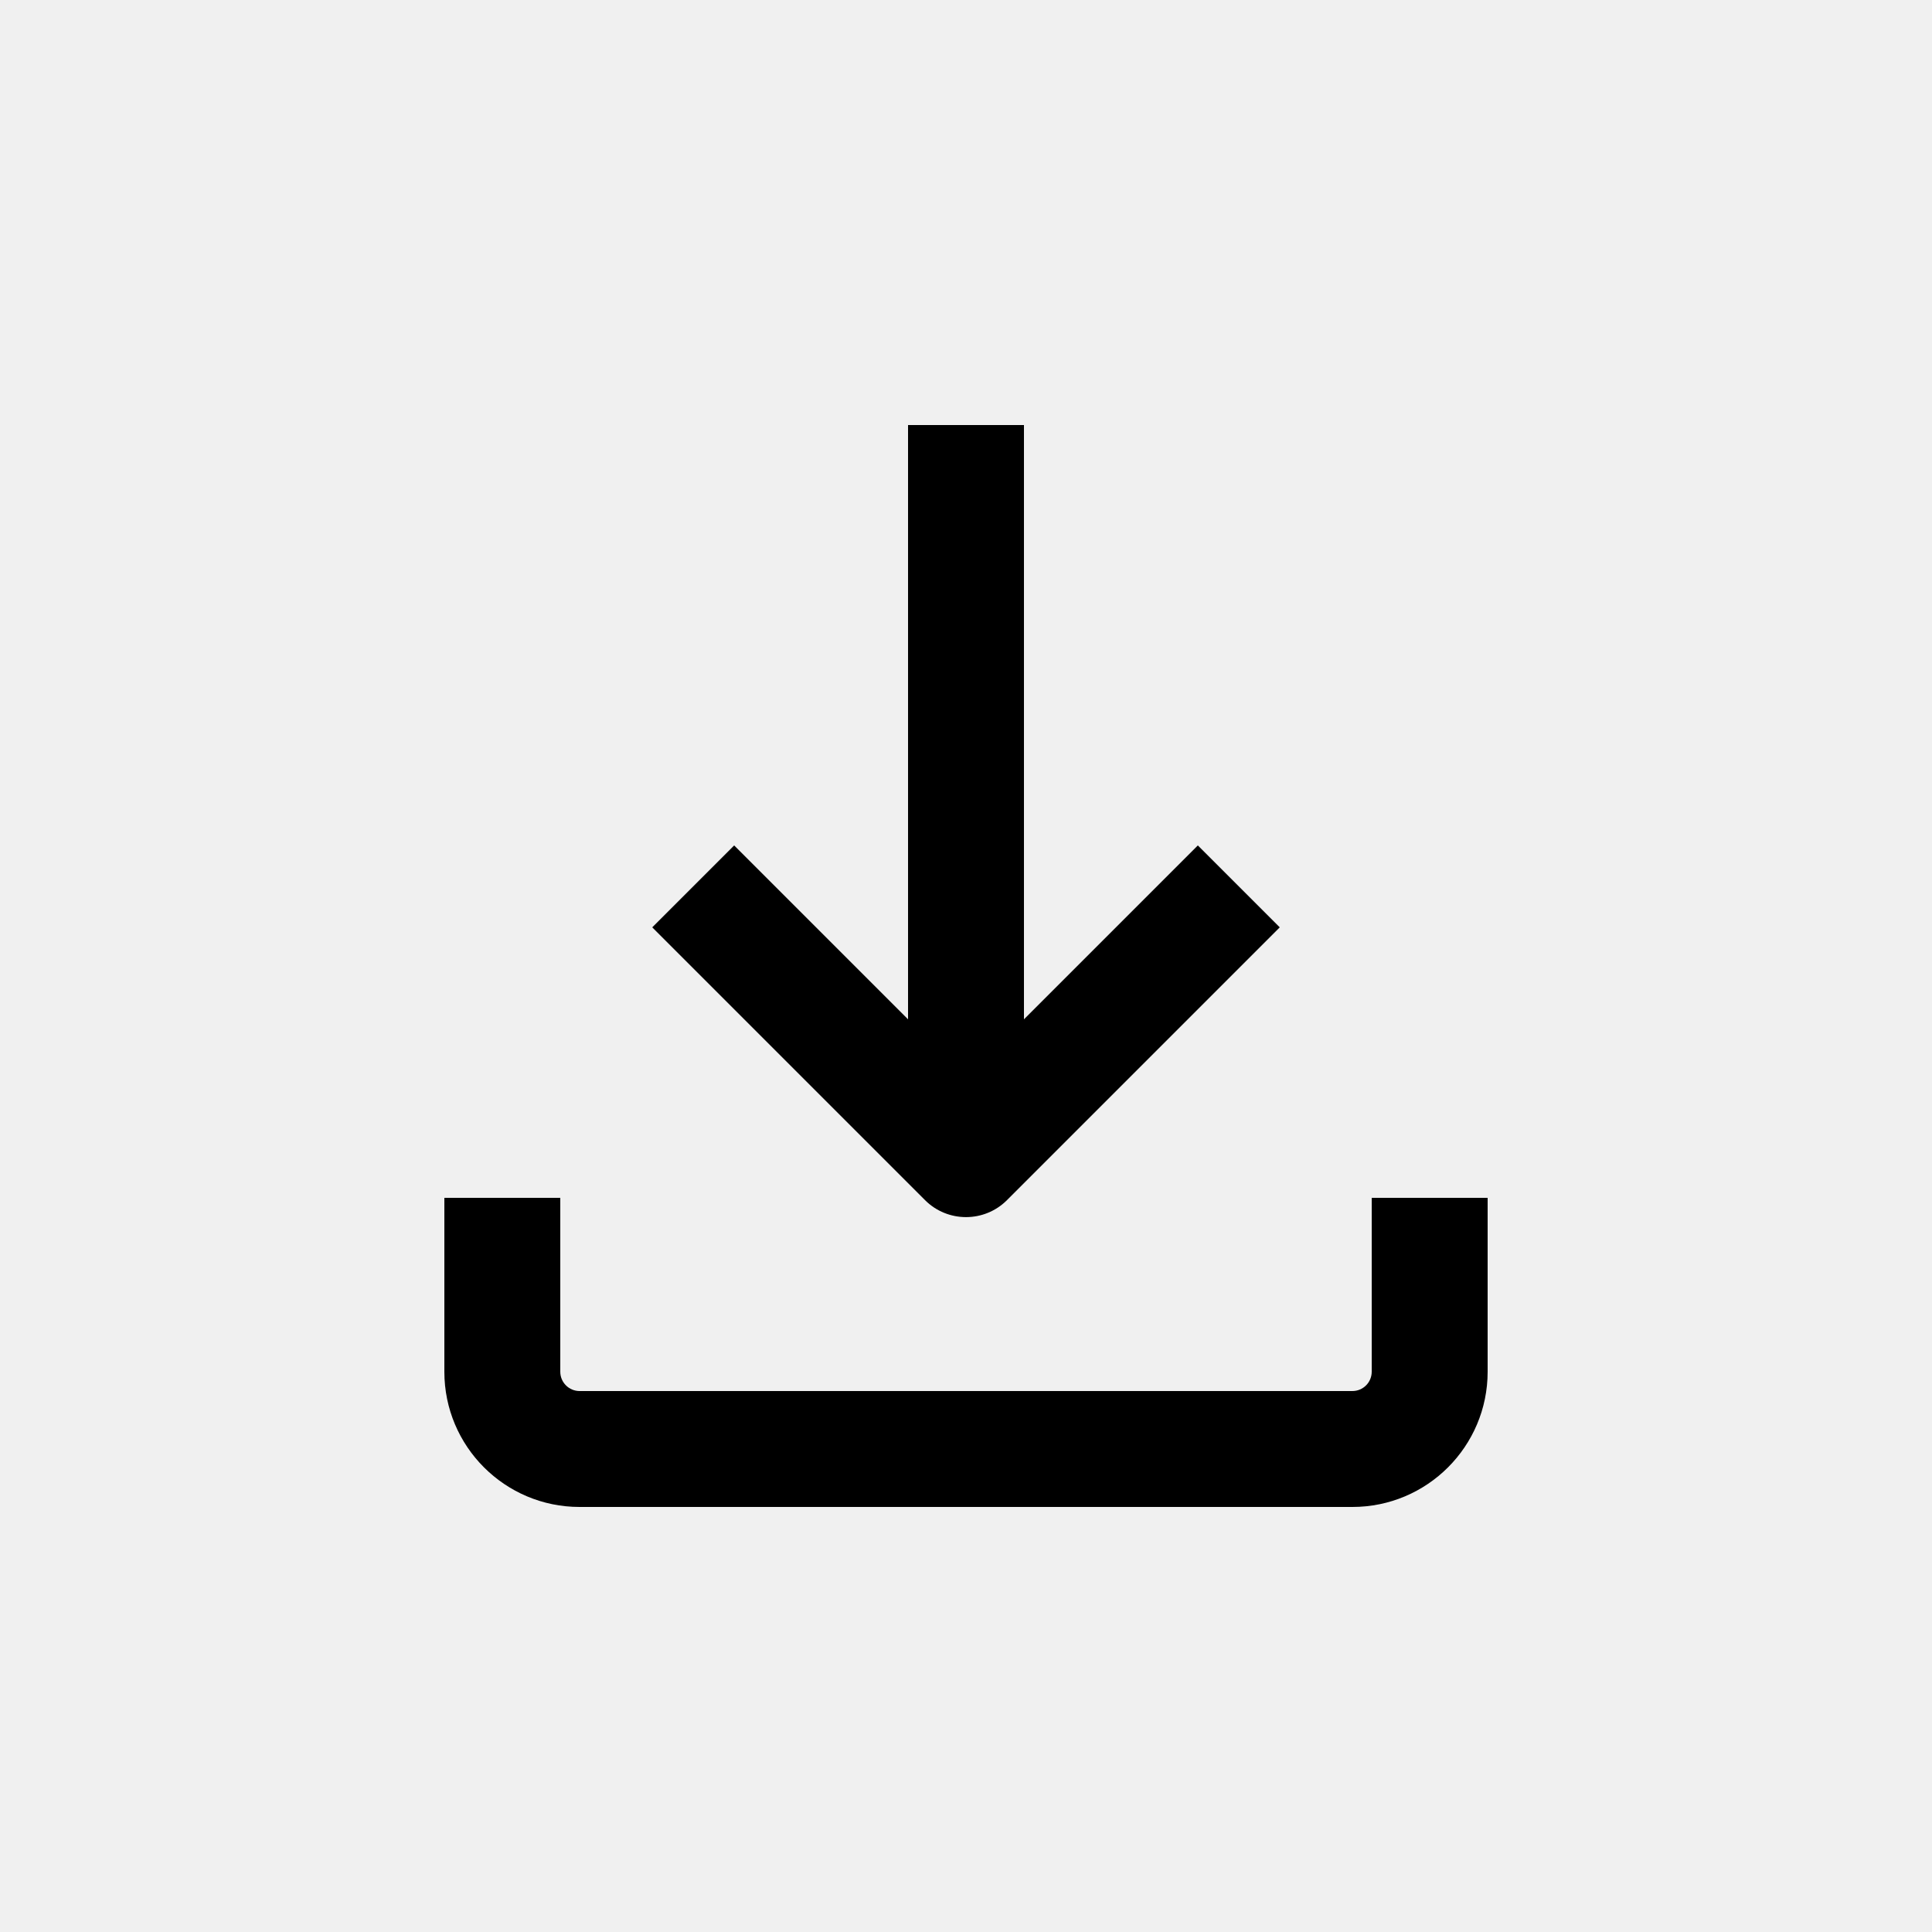
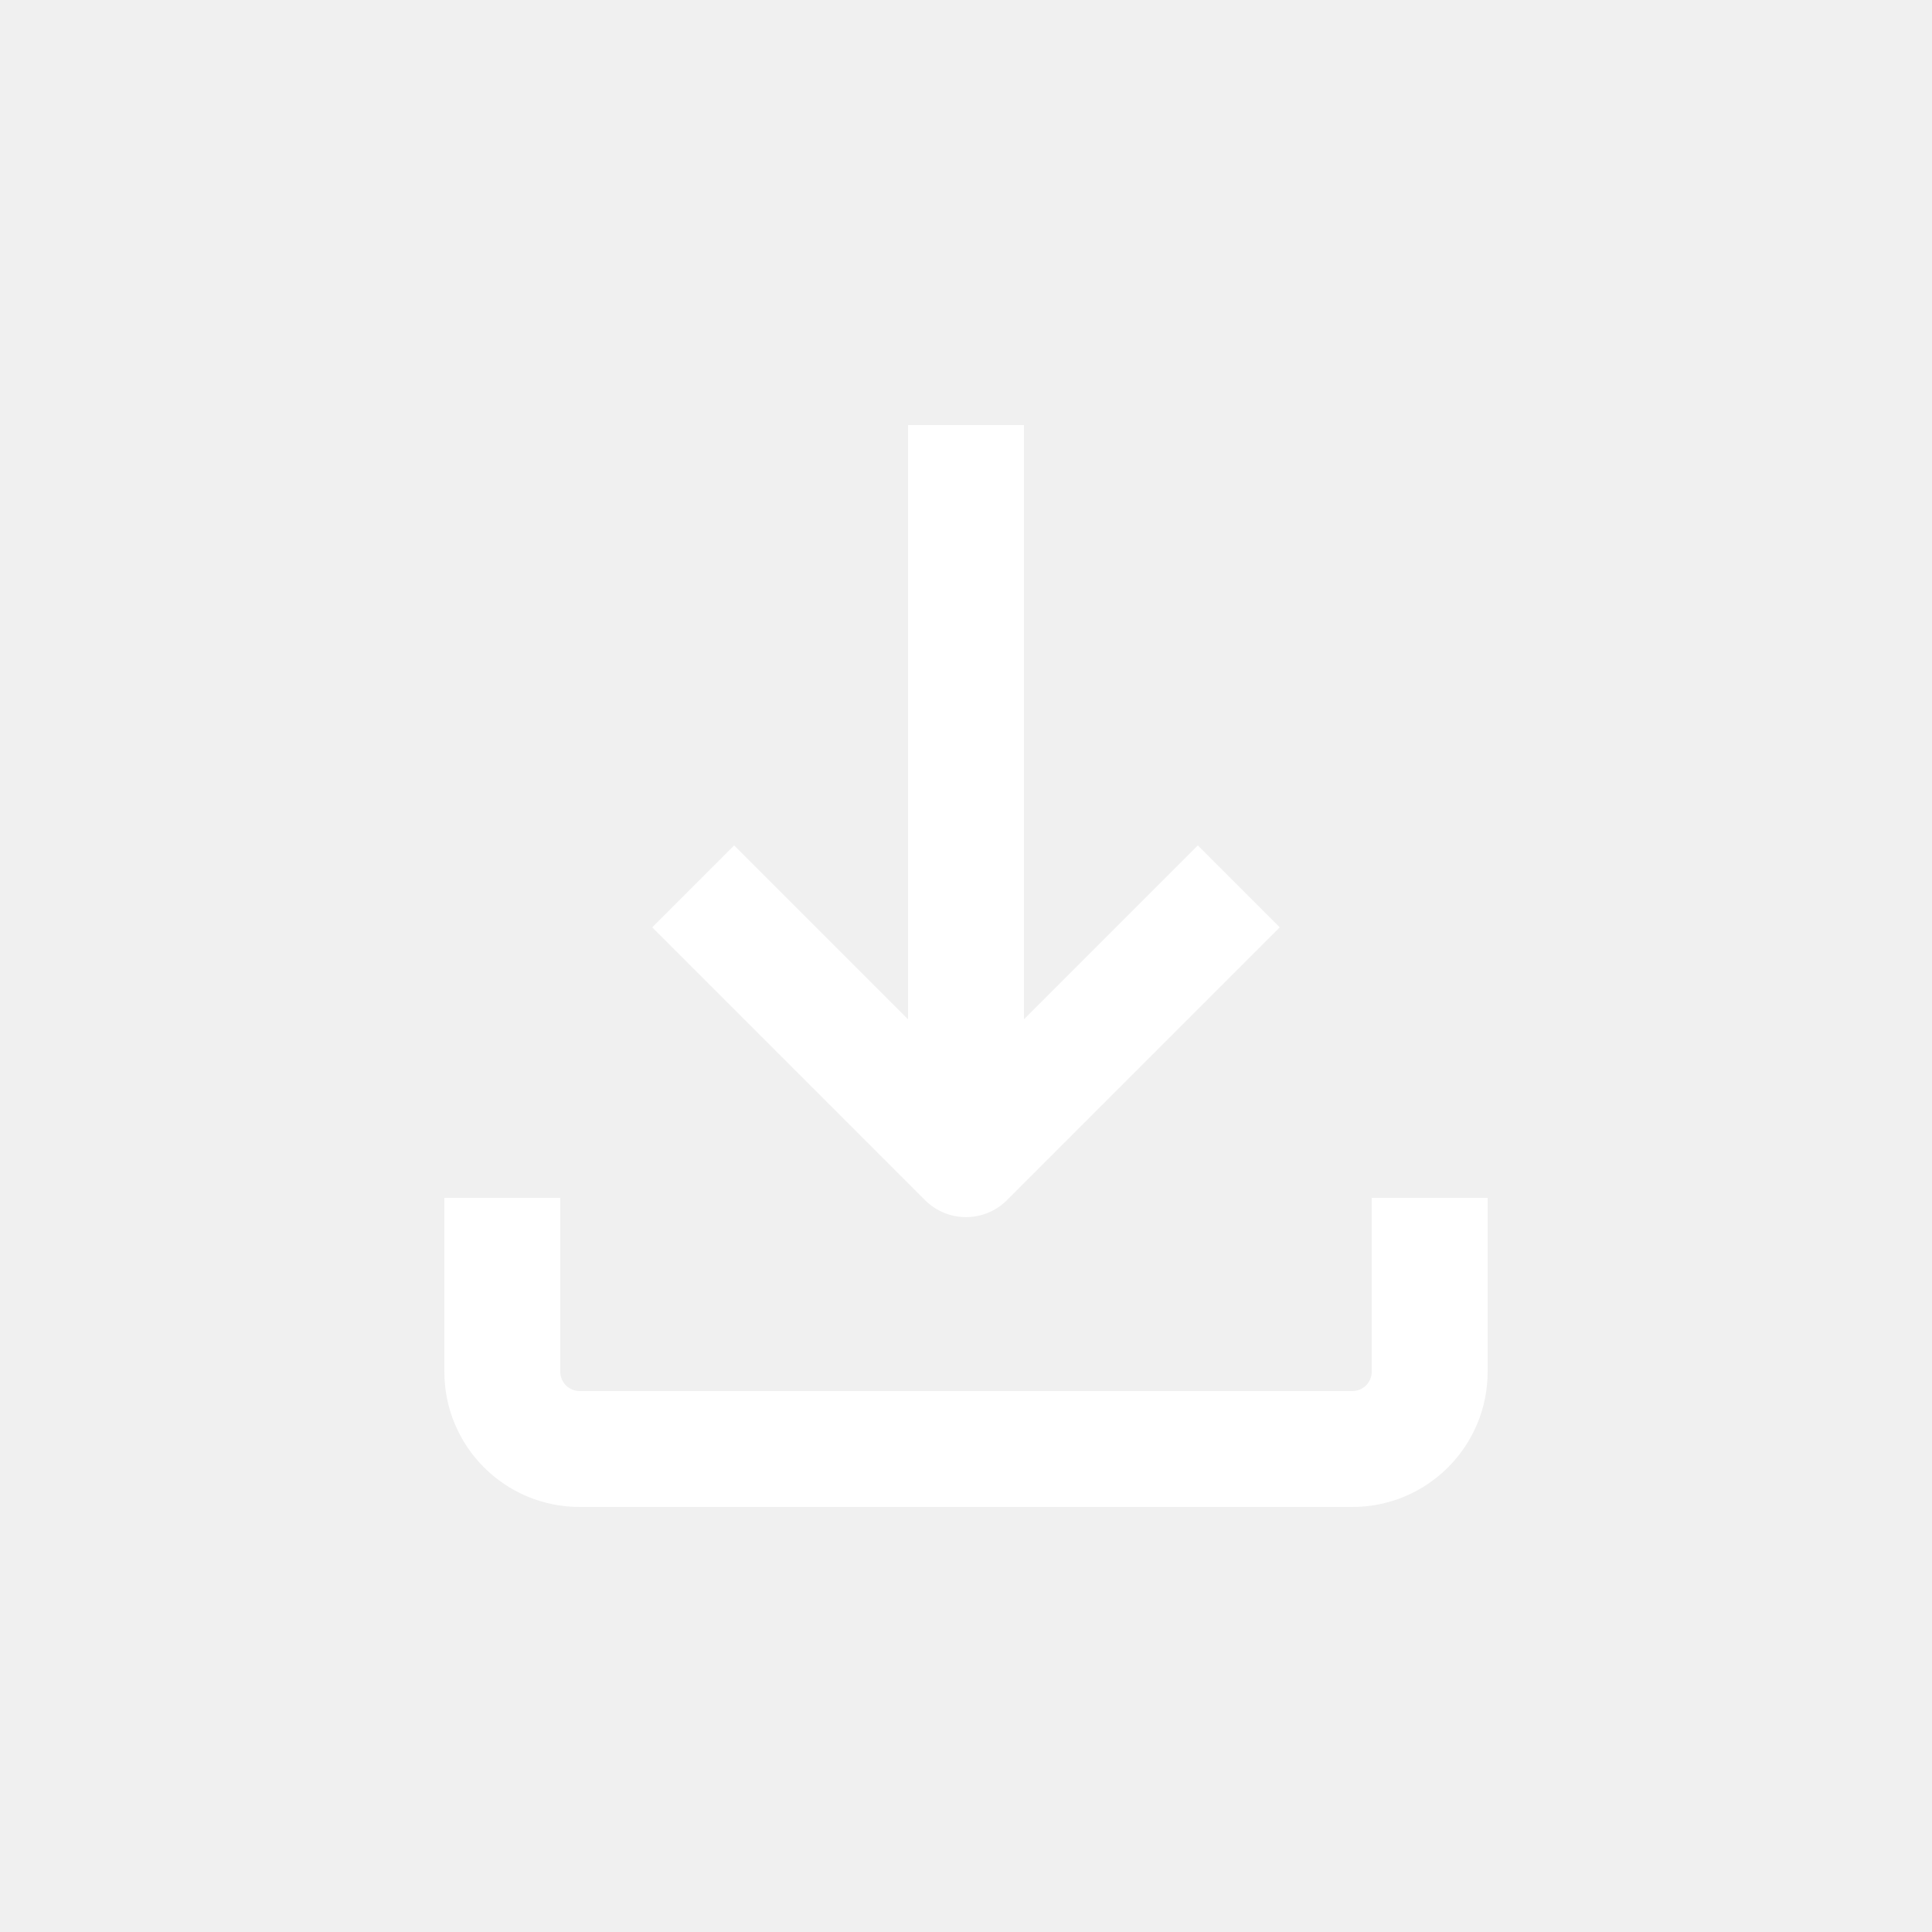
<svg xmlns="http://www.w3.org/2000/svg" data-name="Layer 1" viewBox="0 0 100 100" x="0px" y="0px">
-   <path d="M23,62v9a7,7,0,0,0,7,7H70a7,7,0,0,0,7-7V62H71v9a1,1,0,0,1-1,1H30a1,1,0,0,1-1-1V62Z" />
-   <path d="M47,22V52.76l-9-9L33.76,48,47.88,62.12a3,3,0,0,0,4.24,0L66.24,48,62,43.76l-9,9V22Z" />
+   <path fill="#ffffff" d="M23,62v9a7,7,0,0,0,7,7H70a7,7,0,0,0,7-7V62H71v9a1,1,0,0,1-1,1H30a1,1,0,0,1-1-1V62Z" />
+   <path fill="#ffffff" d="M47,22V52.76l-9-9L33.76,48,47.88,62.12a3,3,0,0,0,4.24,0L66.24,48,62,43.76l-9,9V22Z" />
</svg>
